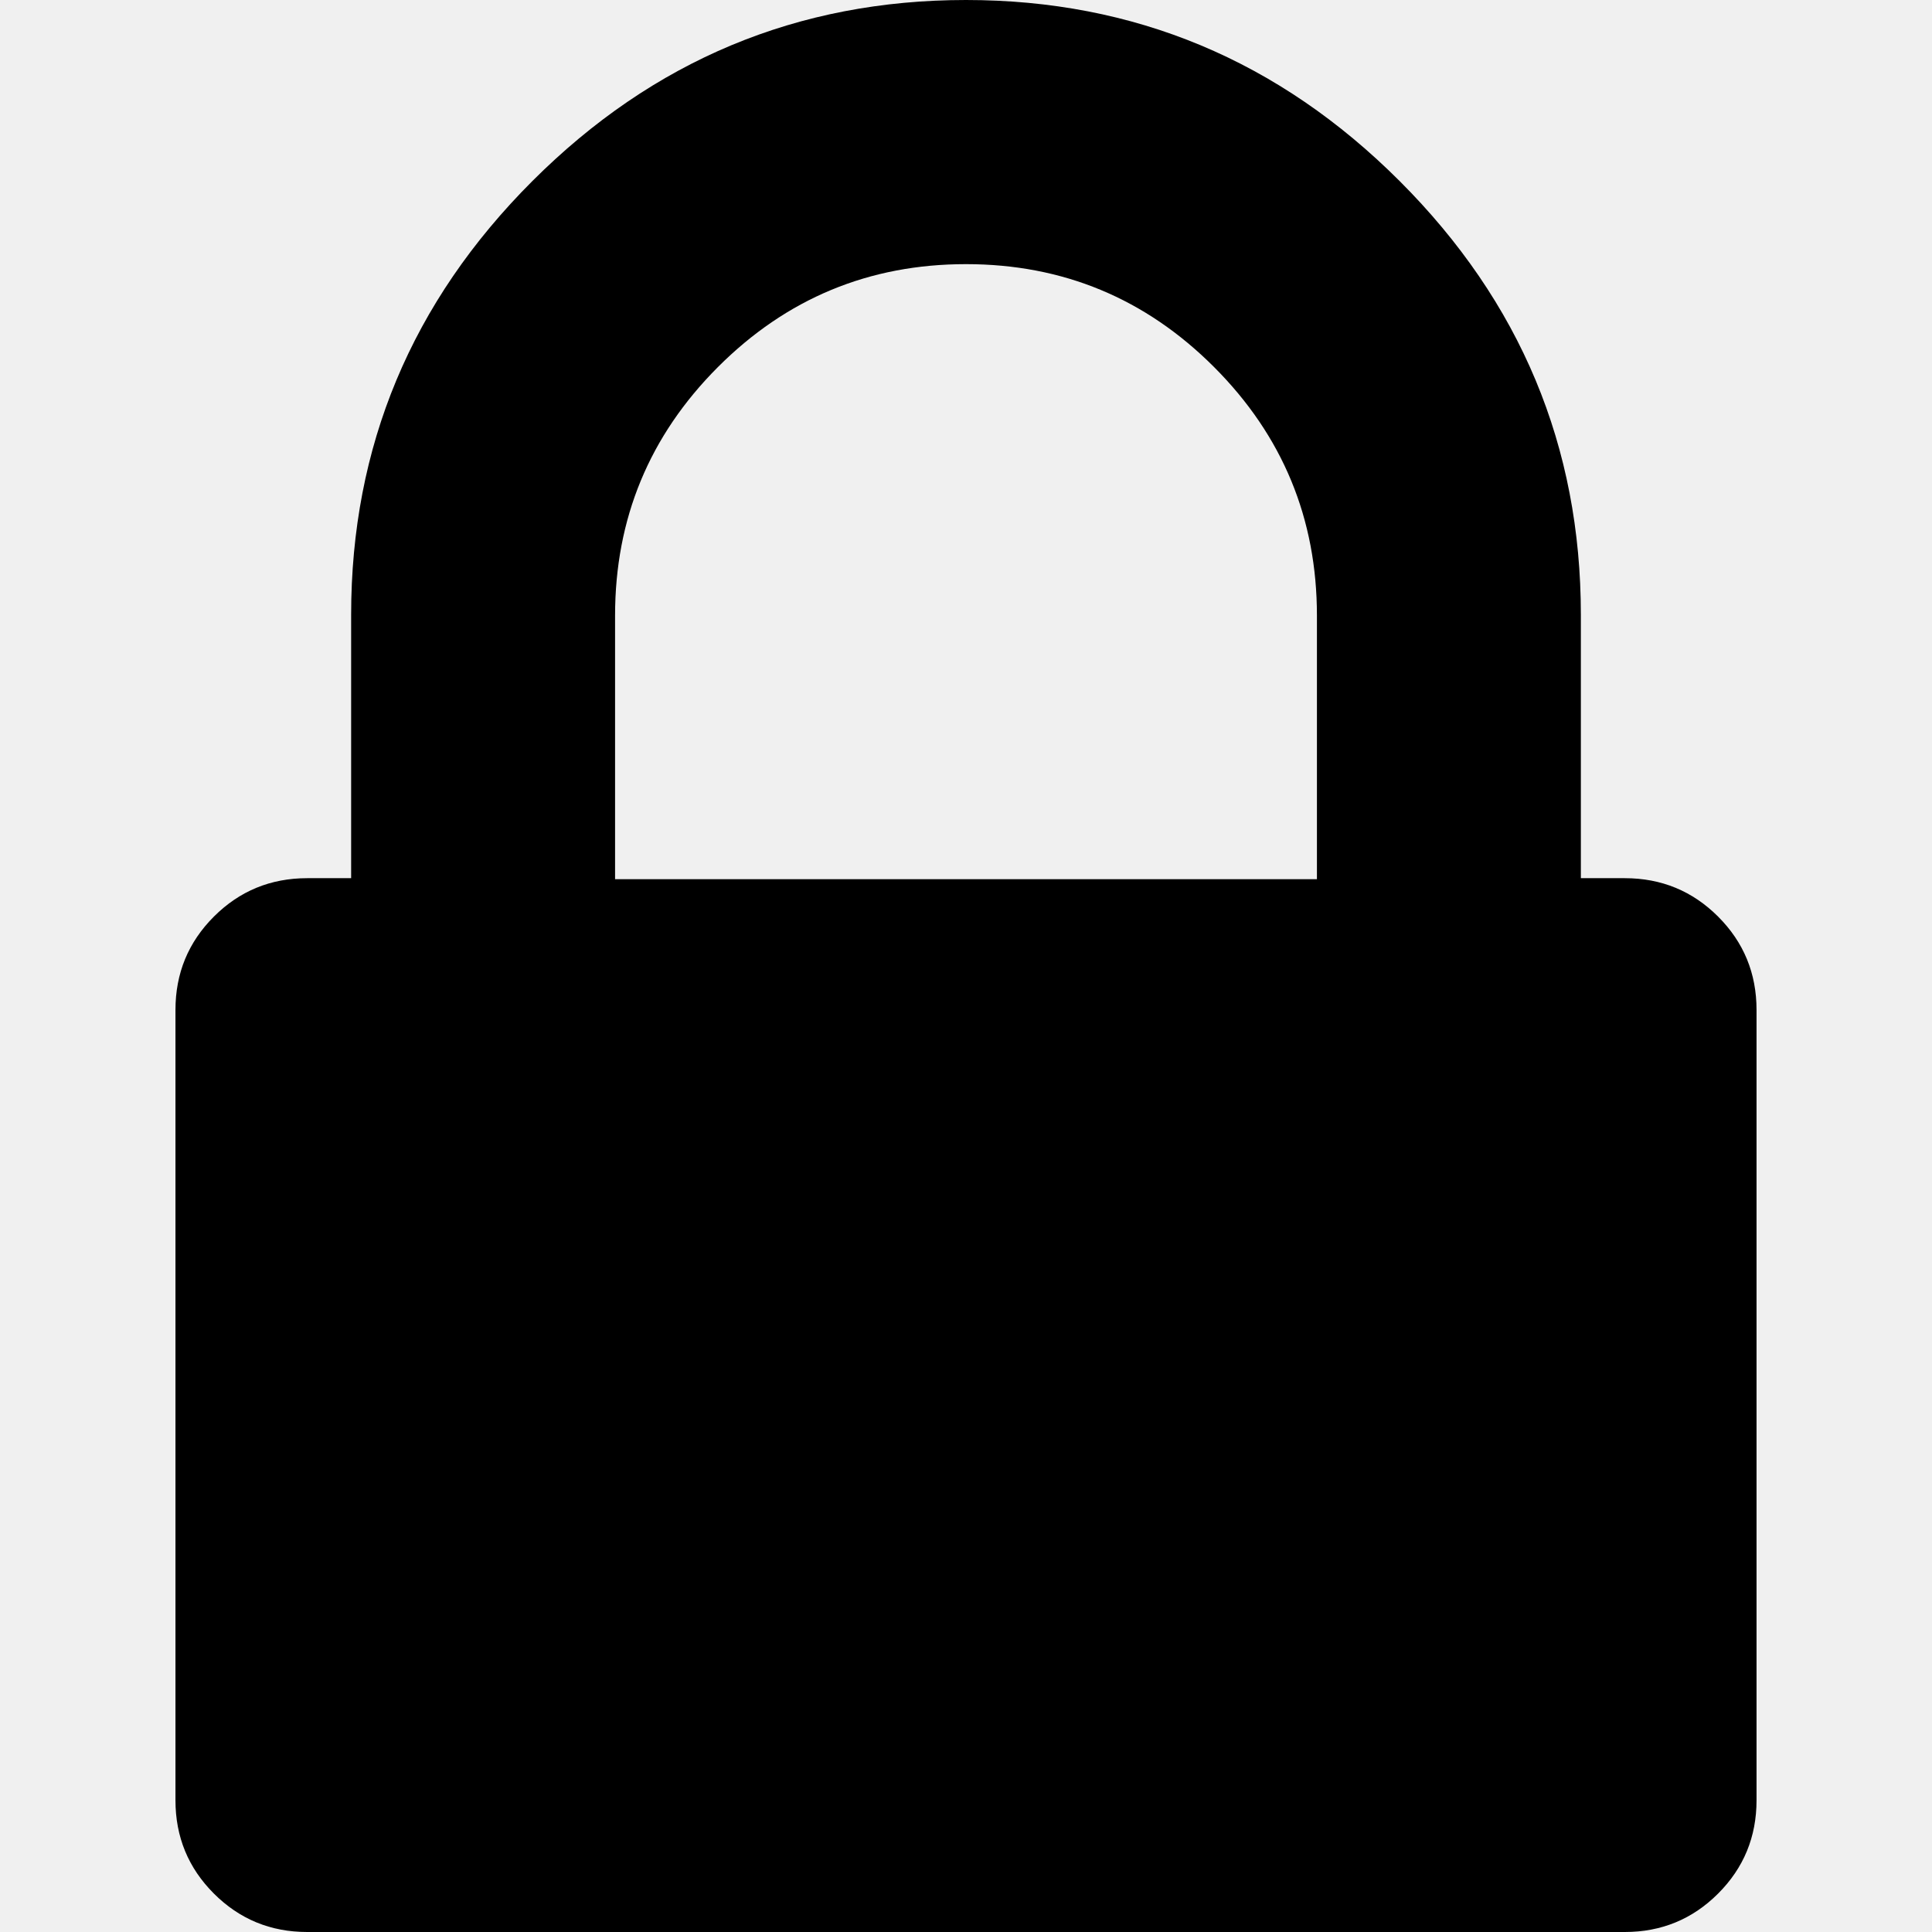
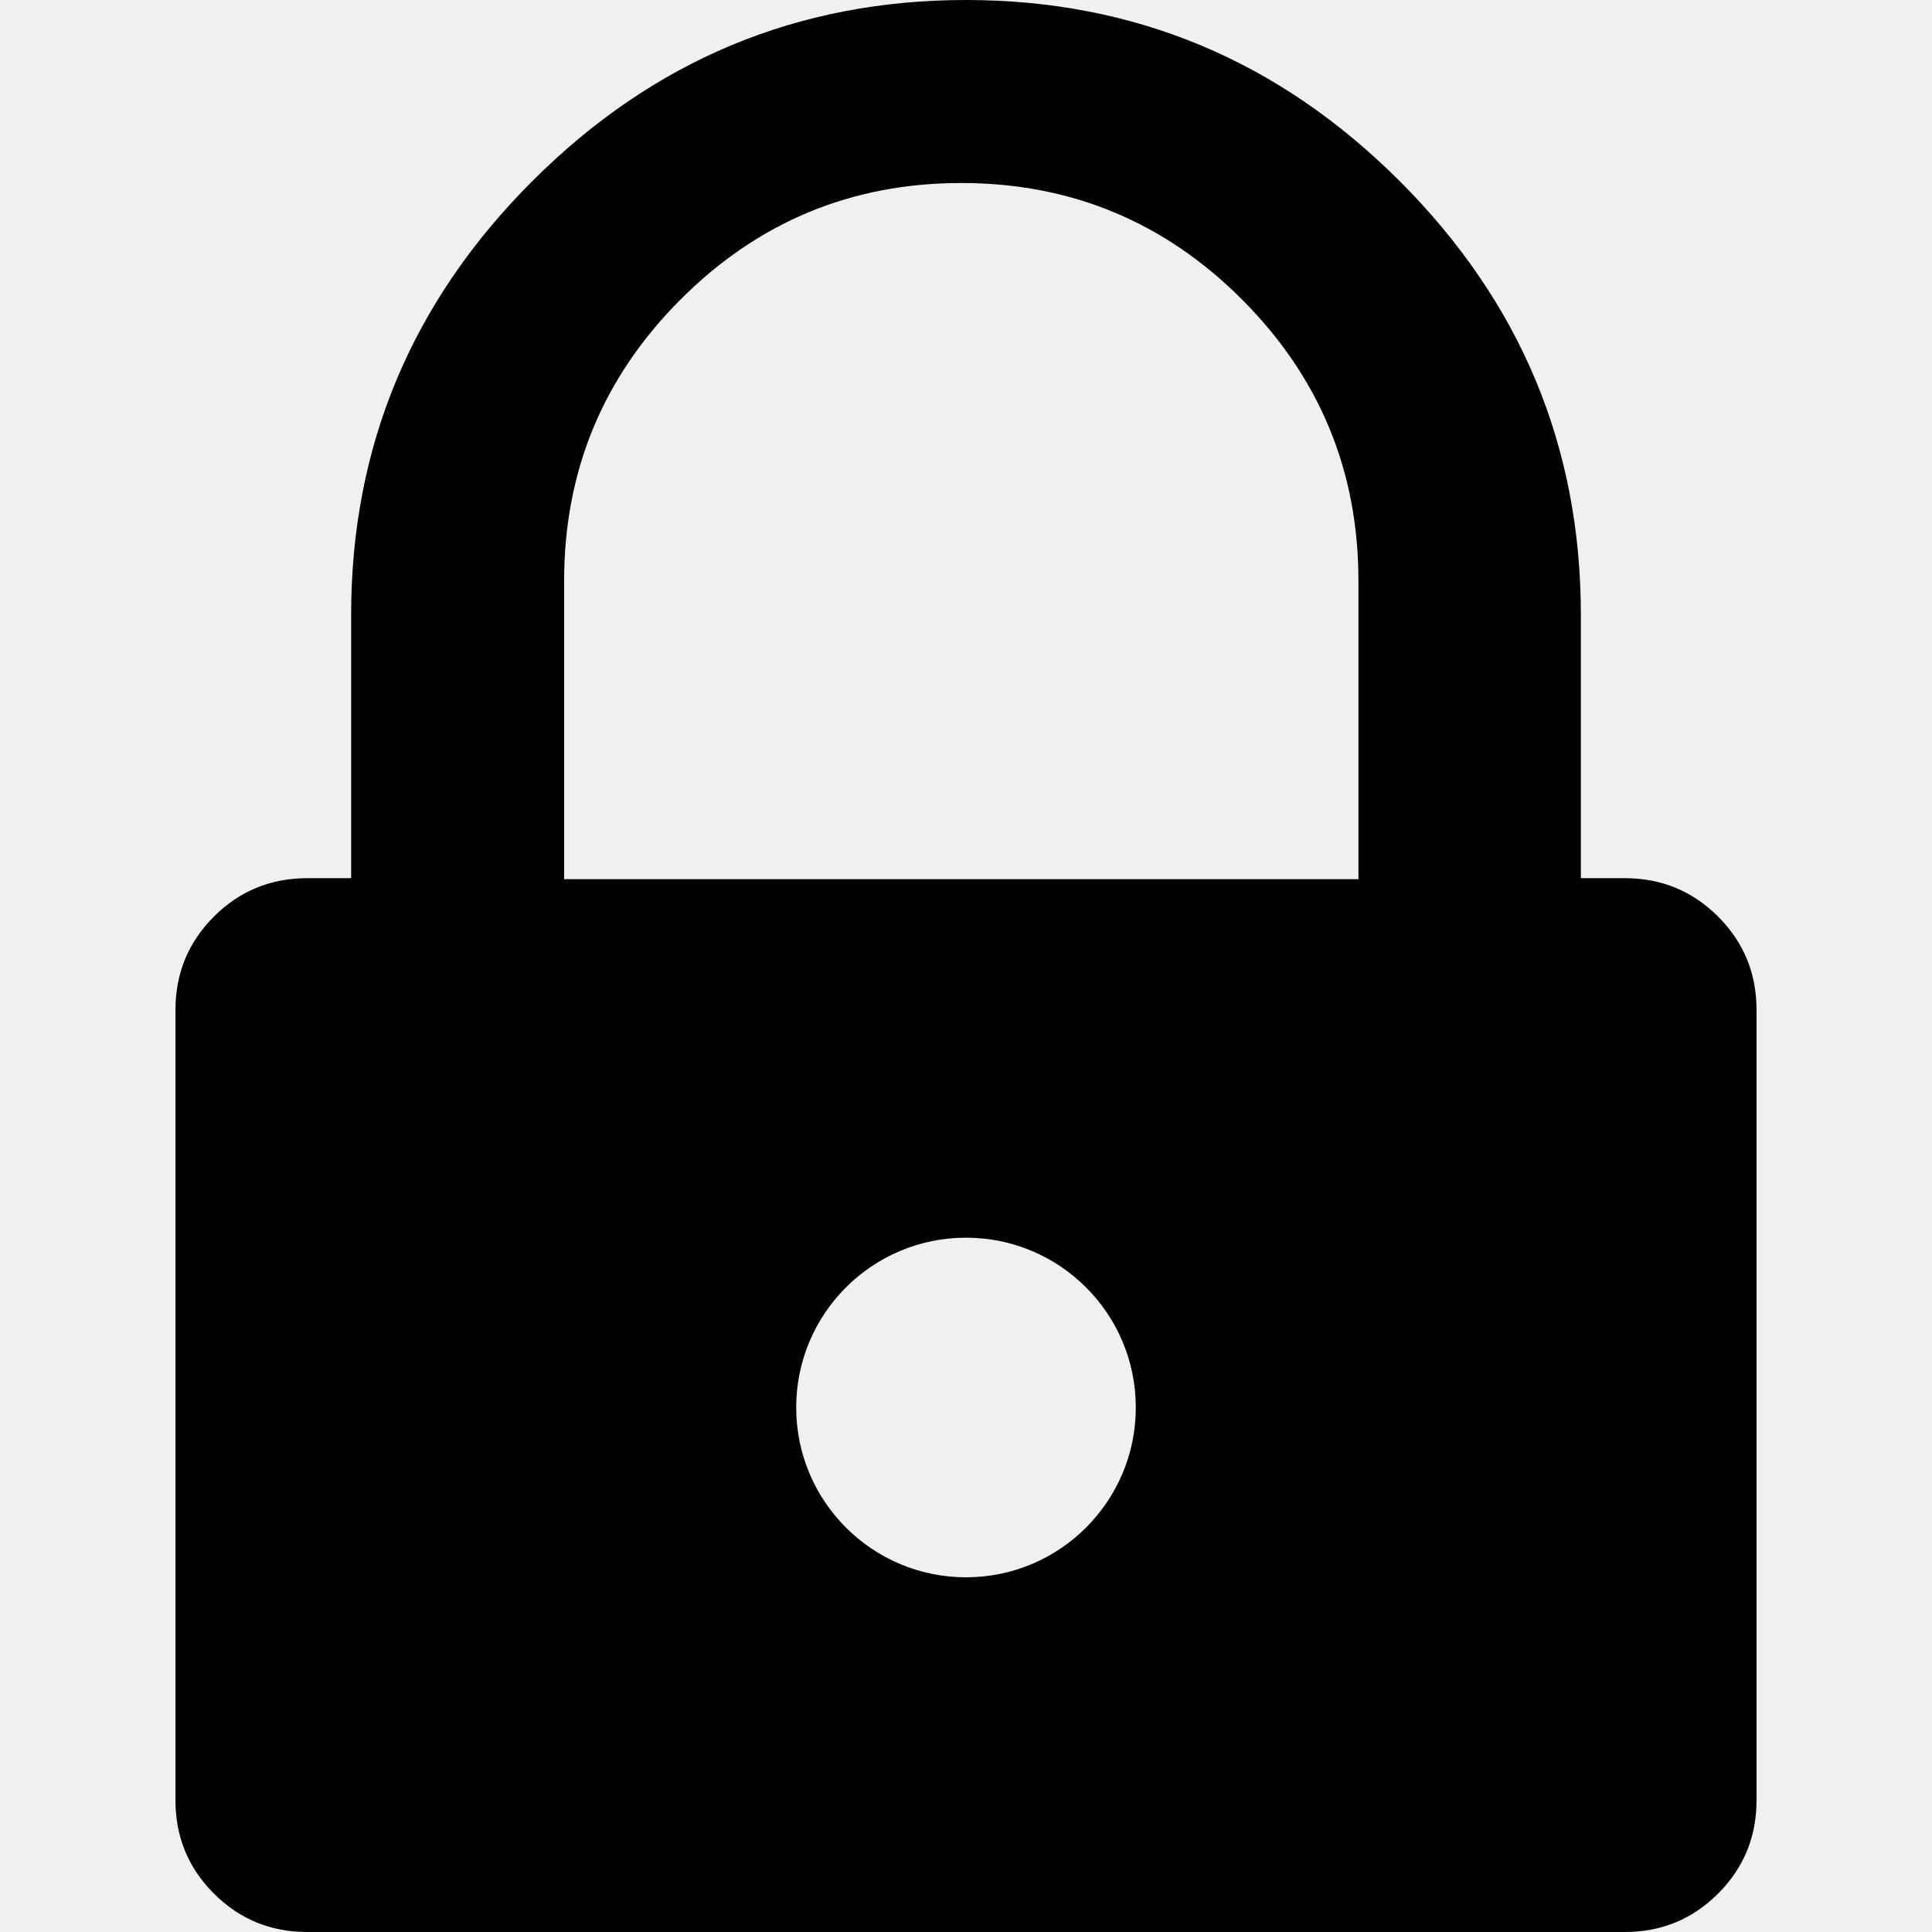
<svg xmlns="http://www.w3.org/2000/svg" xmlns:xlink="http://www.w3.org/1999/xlink" width="1024px" height="1024px" viewBox="0 0 1024 1024" version="1.1">
  <defs>
-     <path d="M326,466 L698,466 L698,326.286 C698,274.863 679.836,230.96 643.508,194.576 C607.18,158.192 563.344,140 512,140 C460.656,140 416.82,158.192 380.492,194.576 C344.164,230.96 326,274.863 326,326.286 L326,466 Z M931,535.273 L931,954.182 C931,973.576 924.211,990.061 910.632,1003.636 C897.053,1017.212 880.565,1024 861.167,1024 L162.833,1024 C143.435,1024 126.947,1017.212 113.368,1003.636 C99.789,990.061 93,973.576 93,954.182 L93,535.273 C93,515.879 99.789,499.394 113.368,485.818 C126.947,472.242 143.435,465.455 162.833,465.455 L186.111,465.455 L186.111,325.818 C186.111,236.606 218.118,160 282.132,96 C346.146,32 422.769,0 512,0 C601.231,0 677.854,32 741.868,96 C805.882,160 837.889,236.606 837.889,325.818 L837.889,465.455 L861.167,465.455 C880.565,465.455 897.053,472.242 910.632,485.818 C924.211,499.394 931,515.879 931,535.273 Z" id="path-1" />
+     <path d="M299,466 L720,466 L720,307.857 C720,249.652 699.443,199.958 658.33,158.775 C617.217,117.592 567.607,97 509.5,97 C451.393,97 401.783,117.592 360.67,158.775 C319.557,199.958 299,249.652 299,307.857 L299,466 Z M931,535.273 L931,954.182 C931,973.576 924.211,990.061 910.632,1003.636 C897.053,1017.212 880.565,1024 861.167,1024 L162.833,1024 C143.435,1024 126.947,1017.212 113.368,1003.636 C99.789,990.061 93,973.576 93,954.182 L93,535.273 C93,515.879 99.789,499.394 113.368,485.818 C126.947,472.242 143.435,465.455 162.833,465.455 L186.111,465.455 L186.111,325.818 C186.111,236.606 218.118,160 282.132,96 C346.146,32 422.769,0 512,0 C601.231,0 677.854,32 741.868,96 C805.882,160 837.889,236.606 837.889,325.818 L837.889,465.455 L861.167,465.455 C880.565,465.455 897.053,472.242 910.632,485.818 C924.211,499.394 931,515.879 931,535.273 Z M512,836 C561.706,836 602,795.706 602,746 C602,696.294 561.706,656 512,656 C462.294,656 422,696.294 422,746 C422,795.706 462.294,836 512,836 Z" id="path-1" />
  </defs>
  <g id="Symbols" stroke="none" stroke-width="1" fill="none" fill-rule="evenodd">
    <g id="lock">
      <mask id="mask-2" fill="white">
        <use xlink:href="#path-1" />
      </mask>
      <use id="Mask" fill="#000000" fill-rule="nonzero" xlink:href="#path-1" />
    </g>
  </g>
</svg>
